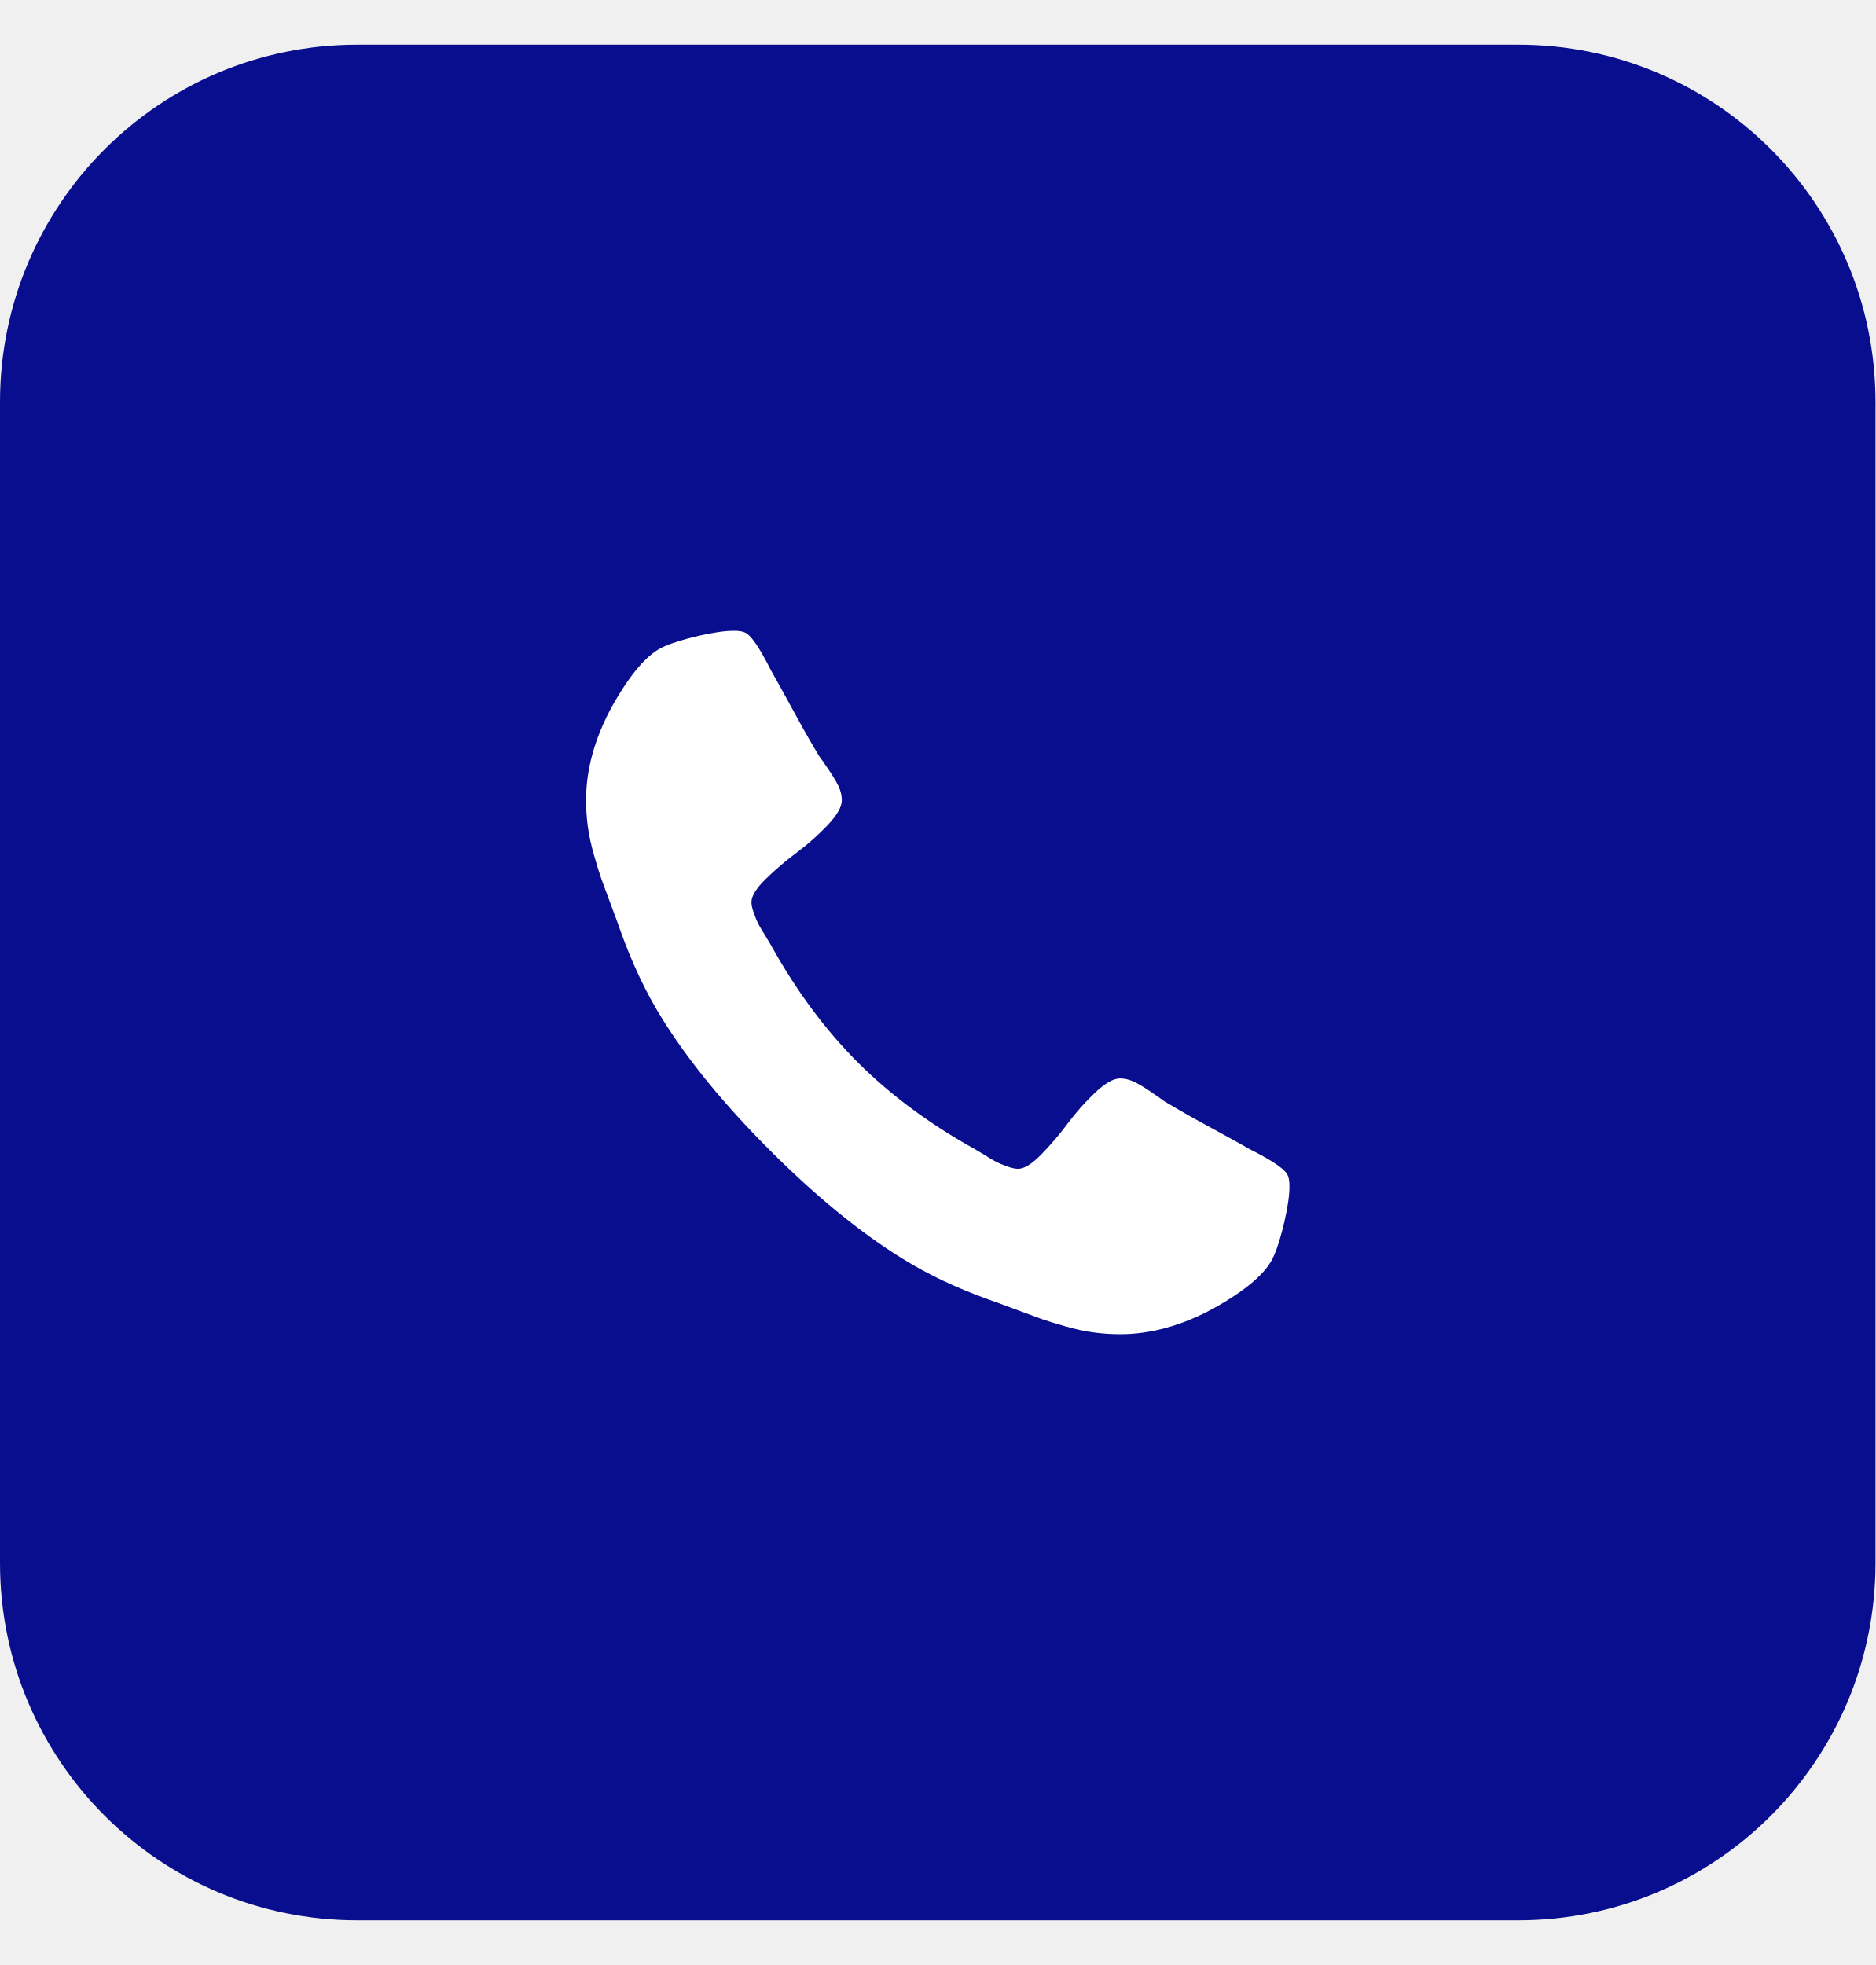
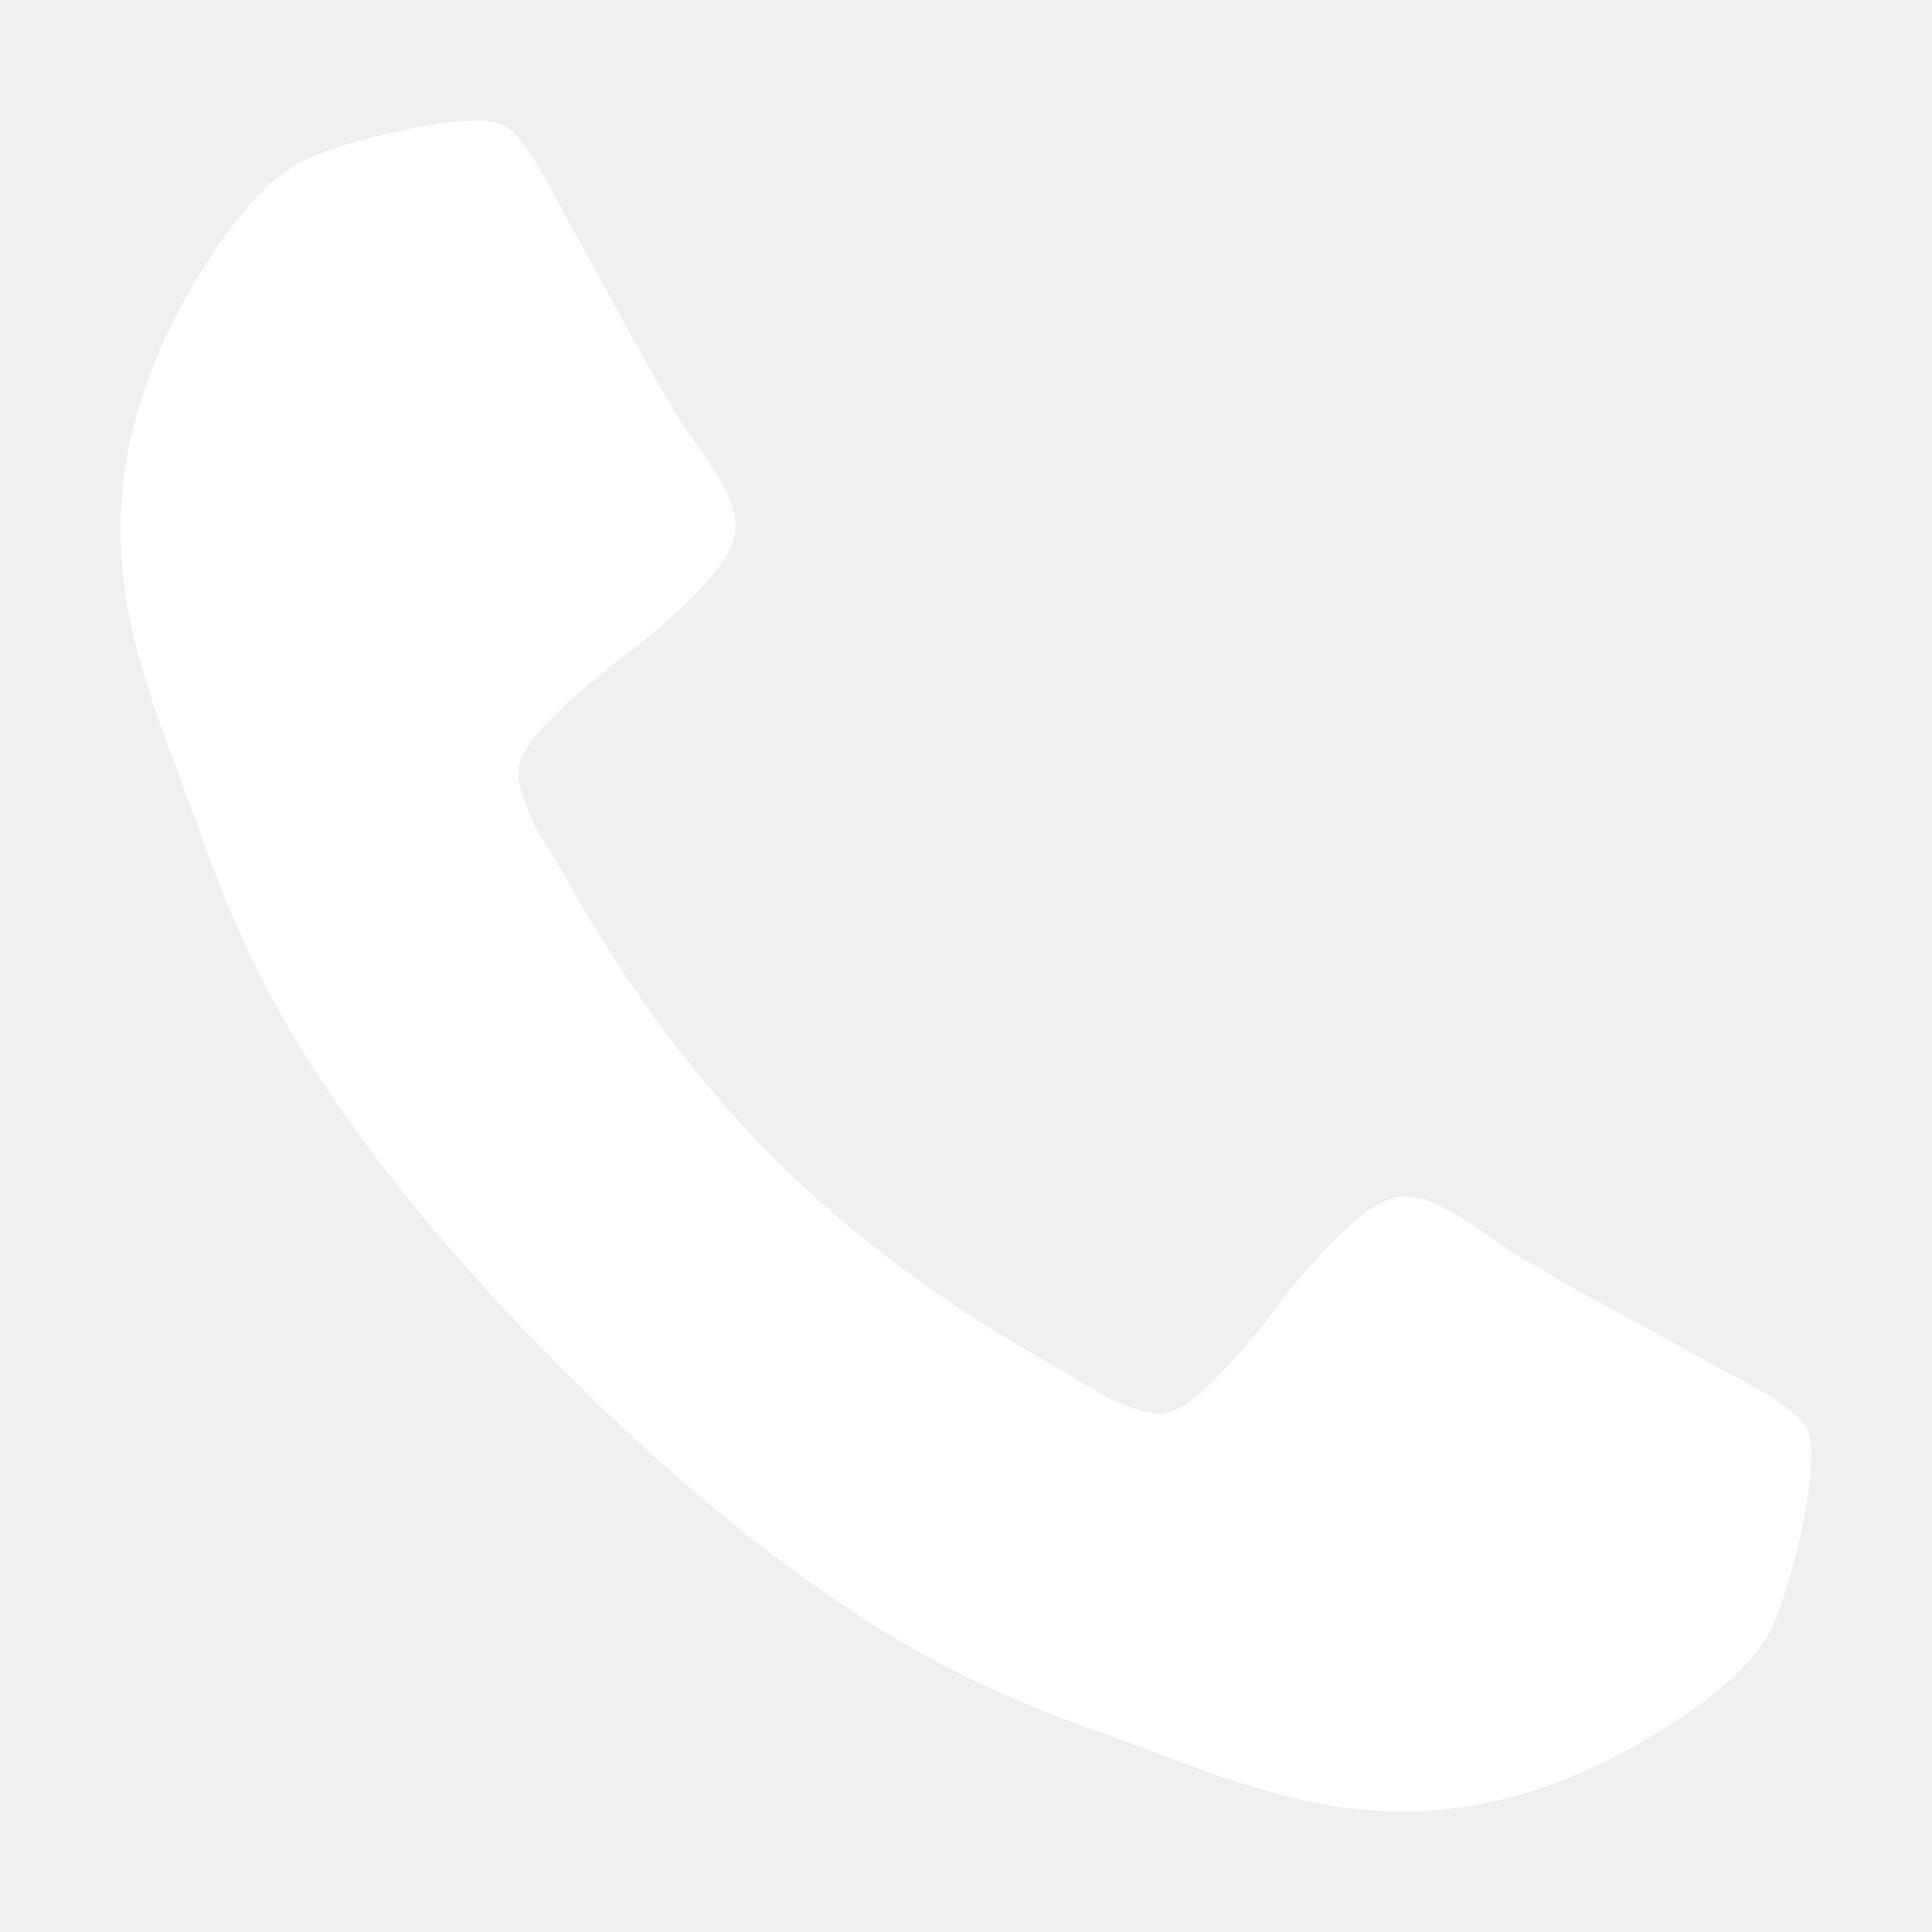
- <svg xmlns="http://www.w3.org/2000/svg" width="21" height="22" viewBox="0 0 21 22" fill="none">
-   <rect y="0.5" width="21" height="21" rx="4" fill="#090E8E" />
-   <path d="M14.438 13.282C14.438 13.383 14.419 13.514 14.382 13.676C14.344 13.838 14.305 13.966 14.264 14.059C14.186 14.246 13.958 14.443 13.582 14.652C13.231 14.842 12.884 14.938 12.541 14.938C12.441 14.938 12.342 14.931 12.245 14.918C12.148 14.905 12.041 14.882 11.923 14.848C11.806 14.815 11.718 14.787 11.661 14.767C11.603 14.746 11.499 14.708 11.35 14.652C11.201 14.596 11.11 14.563 11.076 14.552C10.711 14.421 10.384 14.266 10.097 14.087C9.624 13.793 9.132 13.39 8.621 12.879C8.11 12.368 7.707 11.876 7.413 11.403C7.234 11.116 7.079 10.789 6.948 10.424C6.937 10.39 6.904 10.299 6.848 10.15C6.792 10.001 6.754 9.897 6.733 9.839C6.713 9.782 6.686 9.694 6.652 9.577C6.618 9.459 6.595 9.352 6.582 9.255C6.569 9.158 6.562 9.059 6.562 8.959C6.562 8.616 6.658 8.269 6.848 7.918C7.057 7.542 7.254 7.314 7.441 7.236C7.534 7.195 7.662 7.156 7.824 7.118C7.986 7.081 8.117 7.062 8.218 7.062C8.27 7.062 8.309 7.068 8.335 7.079C8.403 7.102 8.501 7.243 8.632 7.504C8.673 7.575 8.729 7.676 8.8 7.806C8.871 7.937 8.936 8.055 8.995 8.162C9.055 8.268 9.113 8.368 9.169 8.461C9.18 8.476 9.213 8.522 9.267 8.601C9.321 8.679 9.361 8.745 9.387 8.799C9.413 8.853 9.426 8.906 9.426 8.959C9.426 9.033 9.373 9.126 9.267 9.238C9.16 9.35 9.045 9.453 8.92 9.546C8.795 9.639 8.679 9.738 8.573 9.842C8.467 9.947 8.414 10.032 8.414 10.1C8.414 10.133 8.423 10.175 8.442 10.225C8.46 10.276 8.476 10.314 8.489 10.34C8.502 10.366 8.528 10.411 8.568 10.474C8.607 10.538 8.628 10.573 8.632 10.581C8.915 11.091 9.24 11.53 9.605 11.895C9.971 12.26 10.409 12.585 10.919 12.868C10.927 12.872 10.962 12.893 11.026 12.932C11.089 12.972 11.134 12.998 11.16 13.011C11.186 13.024 11.224 13.04 11.275 13.058C11.325 13.077 11.367 13.086 11.4 13.086C11.468 13.086 11.553 13.033 11.658 12.927C11.762 12.82 11.861 12.705 11.954 12.58C12.047 12.455 12.15 12.339 12.262 12.233C12.374 12.127 12.467 12.074 12.541 12.074C12.594 12.074 12.647 12.087 12.701 12.113C12.755 12.139 12.821 12.179 12.899 12.233C12.978 12.287 13.024 12.32 13.039 12.331C13.133 12.387 13.232 12.445 13.338 12.505C13.445 12.564 13.563 12.629 13.694 12.7C13.824 12.771 13.925 12.827 13.996 12.868C14.257 12.999 14.398 13.097 14.421 13.165C14.432 13.191 14.438 13.23 14.438 13.282Z" fill="white" />
+ <svg xmlns="http://www.w3.org/2000/svg" width="12" height="12" viewBox="0 0 9 8" fill="none">
+   <path d="M8.438 6.282C8.438 6.383 8.419 6.514 8.382 6.676C8.344 6.838 8.305 6.966 8.264 7.059C8.186 7.246 7.958 7.443 7.582 7.652C7.231 7.842 6.885 7.938 6.541 7.938C6.441 7.938 6.342 7.931 6.245 7.918C6.148 7.905 6.041 7.882 5.923 7.848C5.806 7.814 5.718 7.787 5.661 7.767C5.603 7.746 5.499 7.708 5.35 7.652C5.201 7.596 5.11 7.563 5.076 7.552C4.711 7.421 4.384 7.266 4.097 7.087C3.624 6.793 3.132 6.39 2.621 5.879C2.11 5.368 1.707 4.876 1.413 4.403C1.234 4.116 1.079 3.789 0.948 3.424C0.937 3.39 0.904 3.299 0.848 3.15C0.792 3.001 0.754 2.897 0.733 2.839C0.713 2.782 0.686 2.694 0.652 2.577C0.618 2.459 0.595 2.352 0.582 2.255C0.569 2.158 0.562 2.059 0.562 1.959C0.562 1.615 0.658 1.269 0.848 0.918C1.057 0.542 1.254 0.314 1.441 0.236C1.534 0.195 1.662 0.156 1.824 0.118C1.986 0.081 2.117 0.062 2.218 0.062C2.27 0.062 2.309 0.068 2.335 0.079C2.403 0.102 2.501 0.243 2.632 0.504C2.673 0.575 2.729 0.676 2.8 0.806C2.871 0.937 2.936 1.055 2.995 1.162C3.055 1.268 3.113 1.368 3.169 1.461C3.18 1.476 3.213 1.522 3.267 1.601C3.321 1.679 3.361 1.745 3.387 1.799C3.413 1.853 3.426 1.906 3.426 1.959C3.426 2.033 3.373 2.126 3.267 2.238C3.16 2.35 3.045 2.453 2.92 2.546C2.795 2.639 2.679 2.738 2.573 2.842C2.467 2.947 2.414 3.032 2.414 3.1C2.414 3.133 2.423 3.175 2.442 3.225C2.46 3.276 2.476 3.314 2.489 3.34C2.502 3.366 2.528 3.411 2.568 3.474C2.607 3.538 2.628 3.573 2.632 3.581C2.915 4.091 3.24 4.529 3.605 4.895C3.971 5.26 4.409 5.585 4.919 5.868C4.927 5.872 4.962 5.893 5.026 5.932C5.089 5.972 5.134 5.998 5.16 6.011C5.186 6.024 5.224 6.04 5.275 6.058C5.325 6.077 5.367 6.086 5.4 6.086C5.468 6.086 5.553 6.033 5.658 5.927C5.762 5.821 5.861 5.705 5.954 5.58C6.047 5.455 6.15 5.34 6.262 5.233C6.374 5.127 6.467 5.074 6.541 5.074C6.594 5.074 6.647 5.087 6.701 5.113C6.755 5.139 6.821 5.179 6.899 5.233C6.978 5.287 7.024 5.32 7.039 5.331C7.132 5.387 7.232 5.445 7.338 5.505C7.445 5.564 7.563 5.629 7.694 5.7C7.824 5.771 7.925 5.827 7.996 5.868C8.257 5.999 8.398 6.097 8.421 6.165C8.432 6.191 8.438 6.23 8.438 6.282Z" fill="white" />
</svg>
